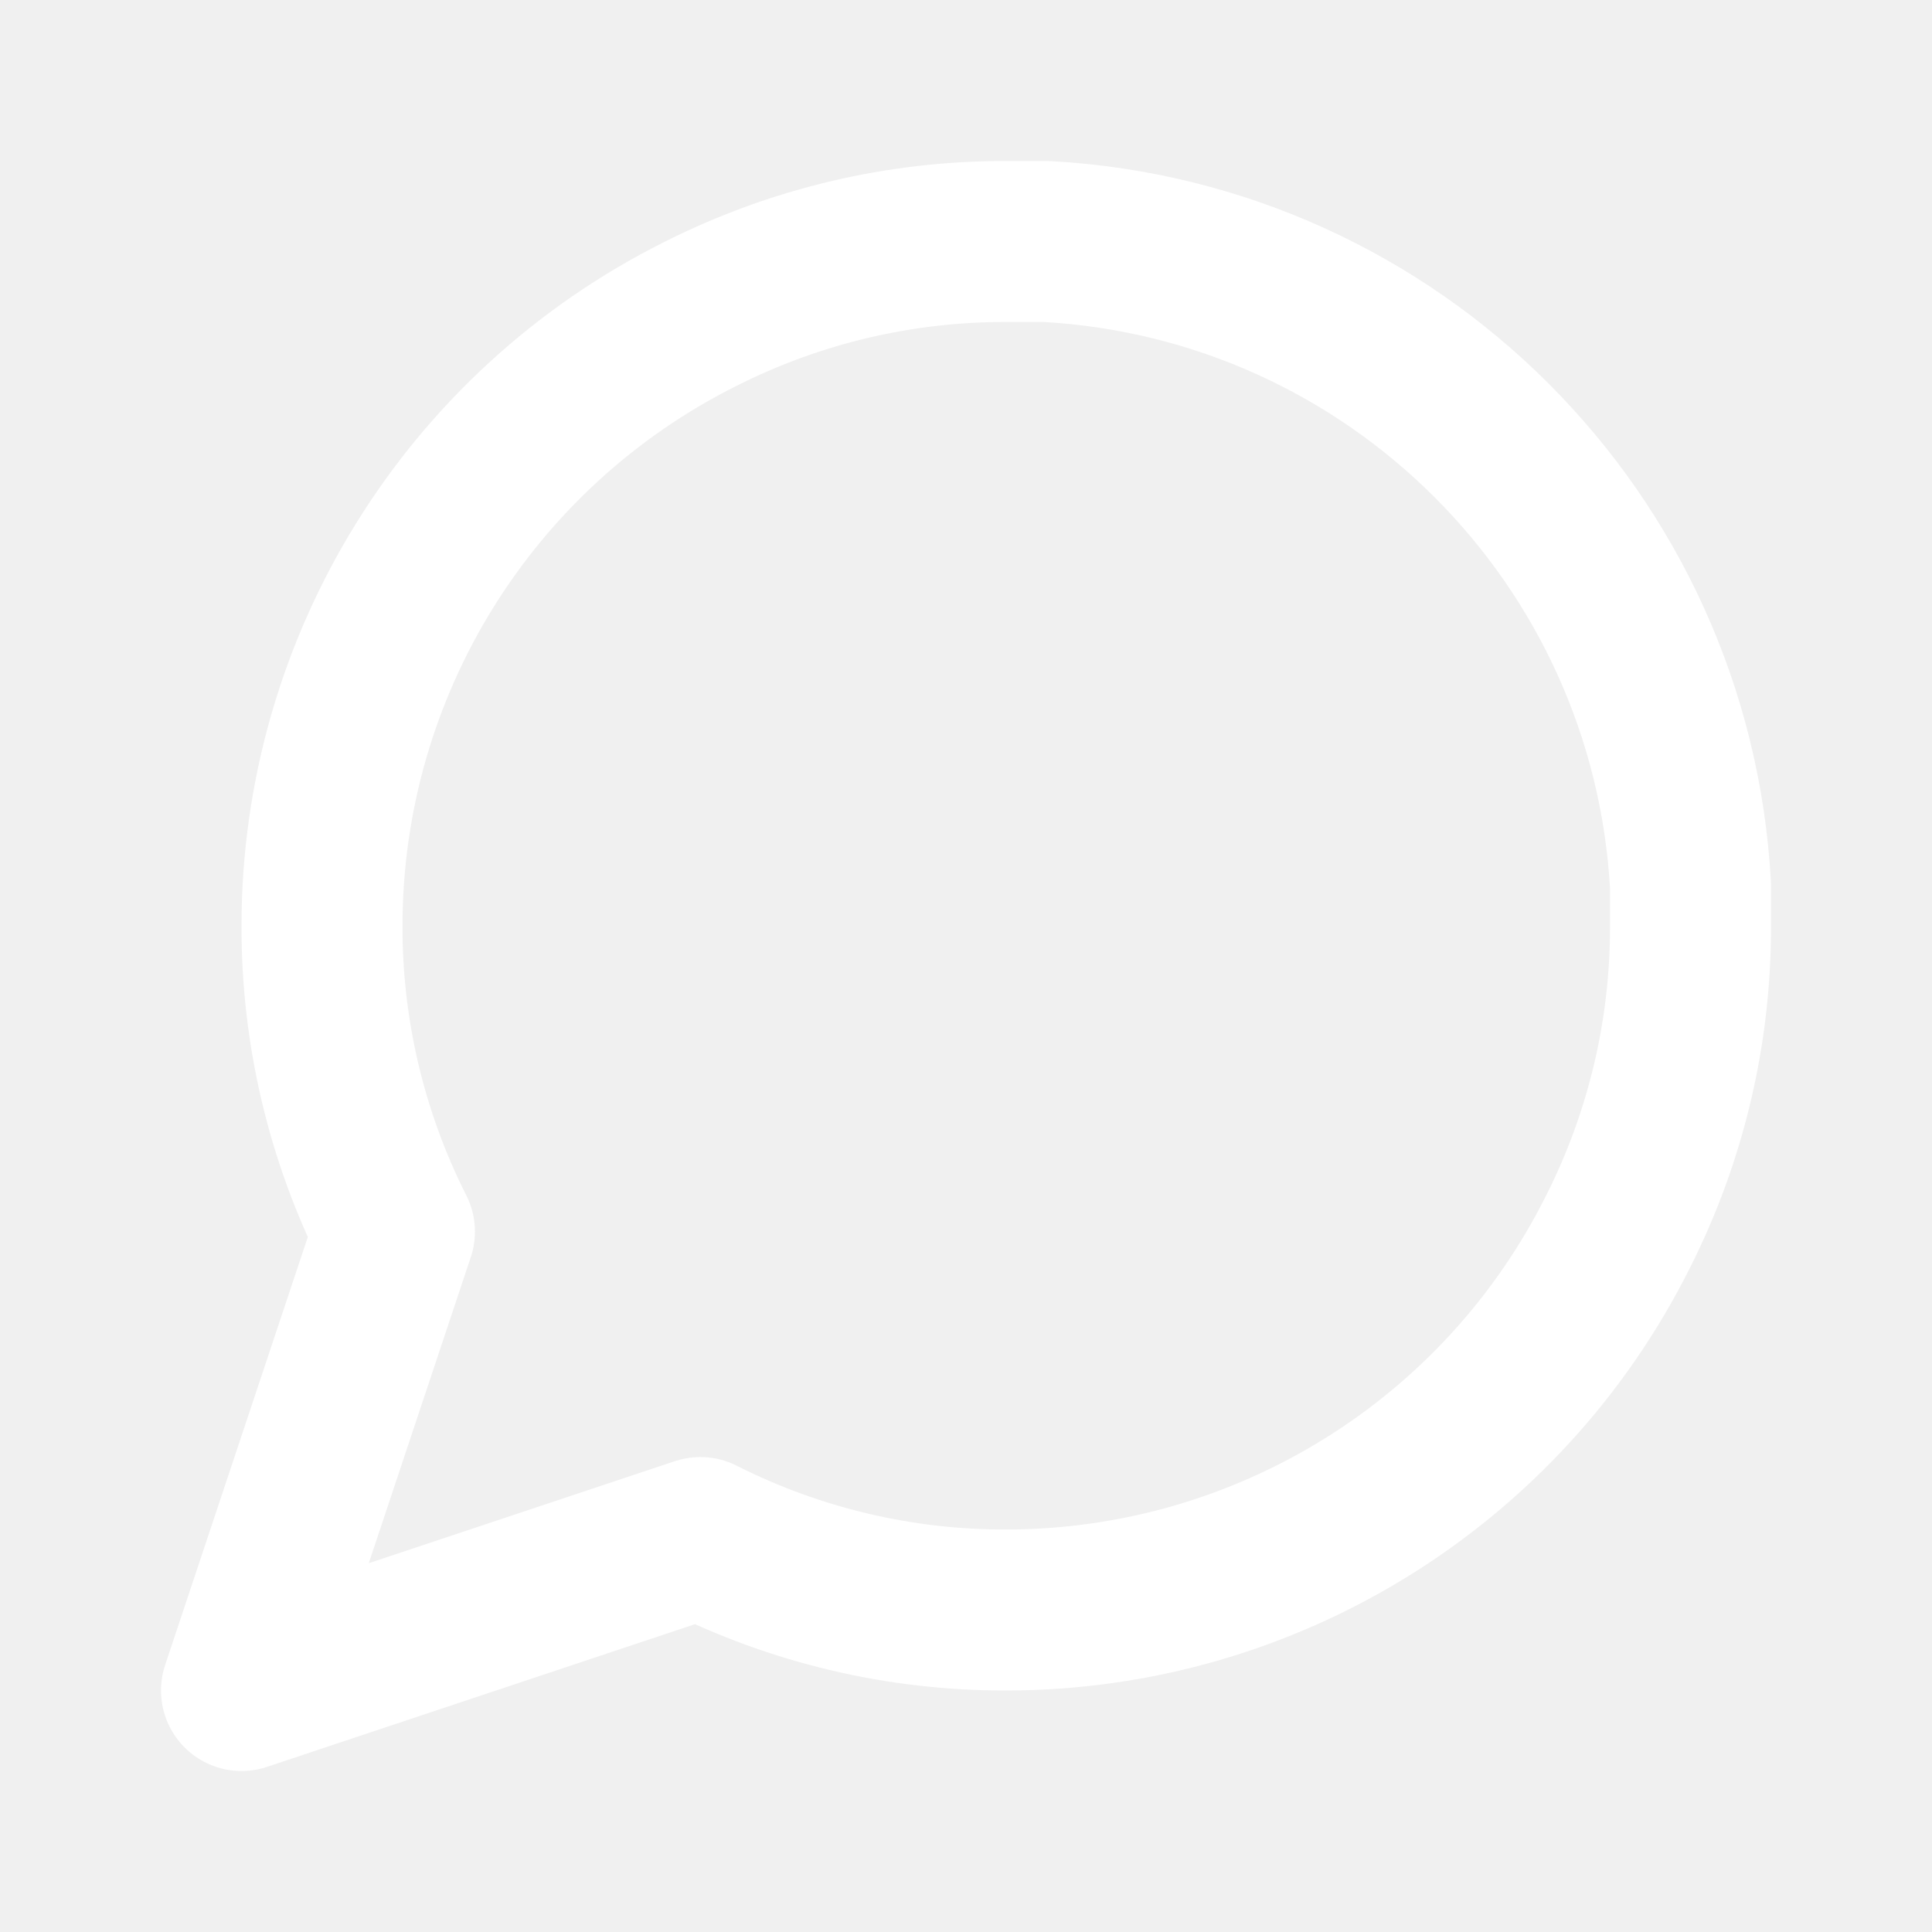
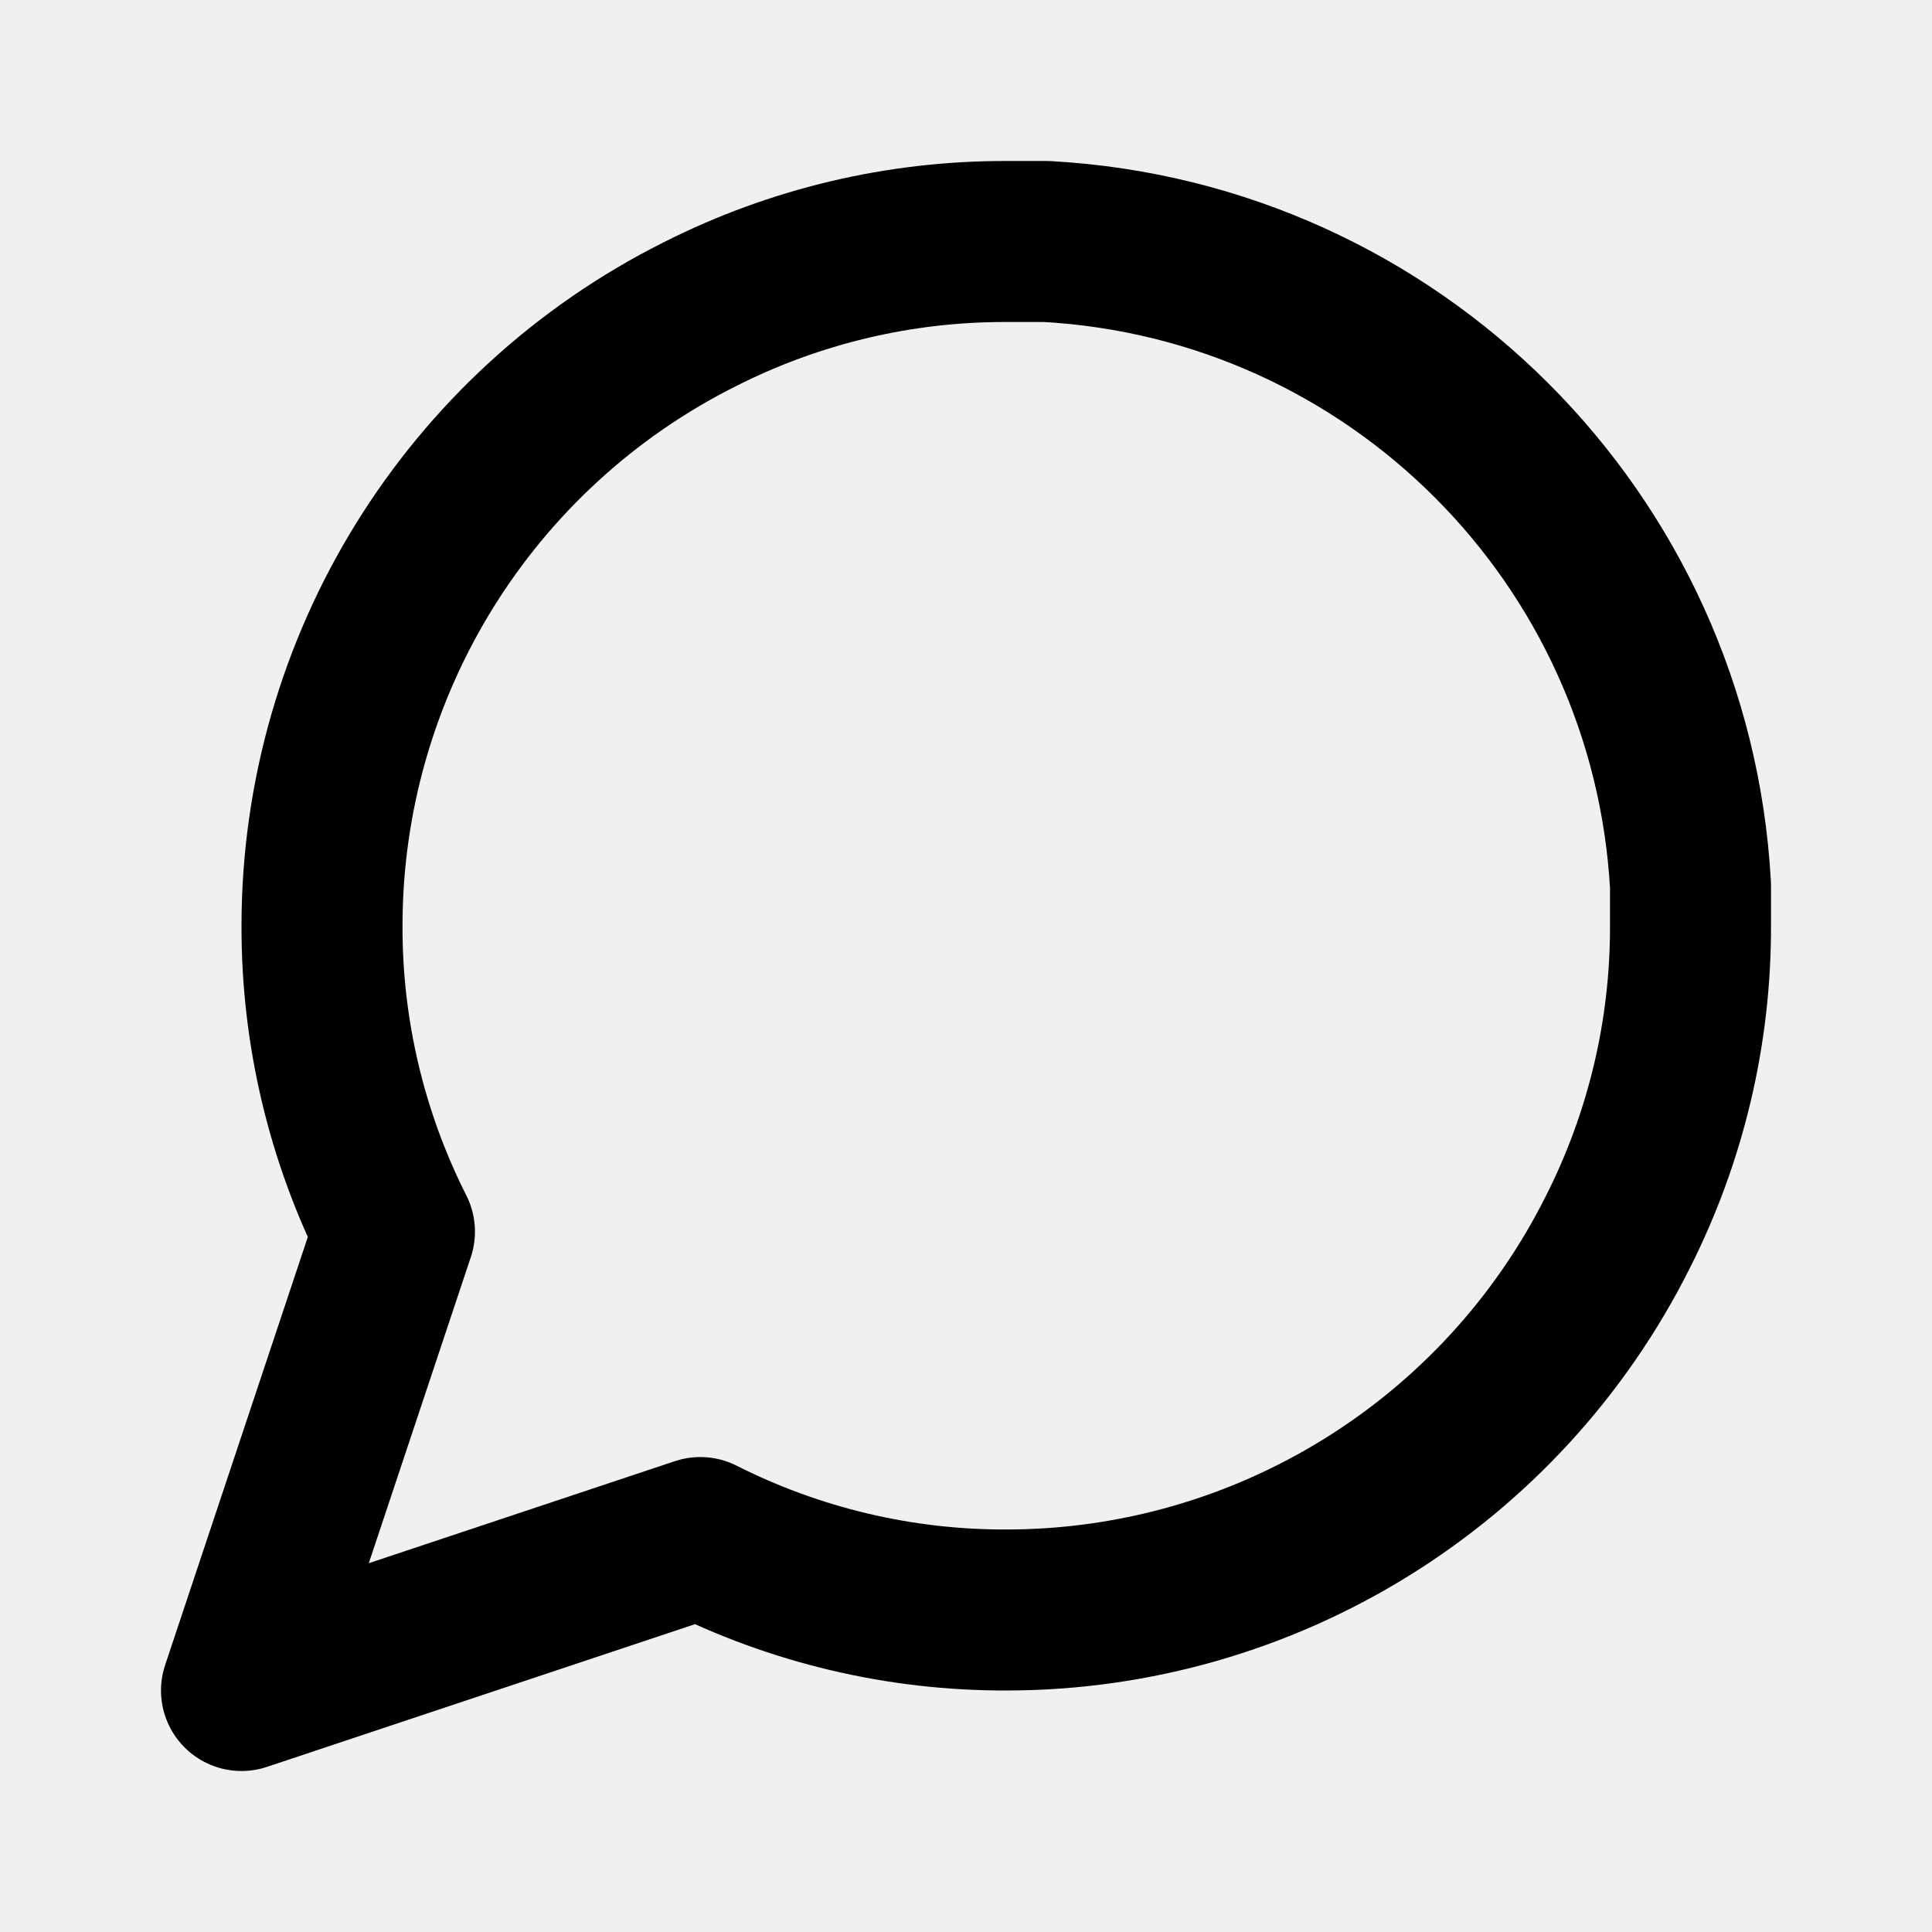
- <svg xmlns="http://www.w3.org/2000/svg" width="24" height="24" viewBox="0 0 24 24" fill="none" stroke="white" stroke-width="2" stroke-linecap="round" stroke-linejoin="round" class="feather feather-message-circle">
+ <svg xmlns="http://www.w3.org/2000/svg" width="24" height="24" viewBox="0 0 24 24" fill="none" stroke="black" stroke-width="2" stroke-linecap="round" stroke-linejoin="round" class="feather feather-message-circle">
  <path d="M21 11.5a8.38 8.38 0 0 1-.9 3.8 8.5 8.5 0 0 1-7.6 4.7 8.38 8.38 0 0 1-3.8-.9L3 21l1.9-5.7a8.38 8.38 0 0 1-.9-3.8 8.5 8.5 0 0 1 4.7-7.6 8.38 8.38 0 0 1 3.8-.9h.5a8.48 8.48 0 0 1 8 8v.5z" />
</svg>
